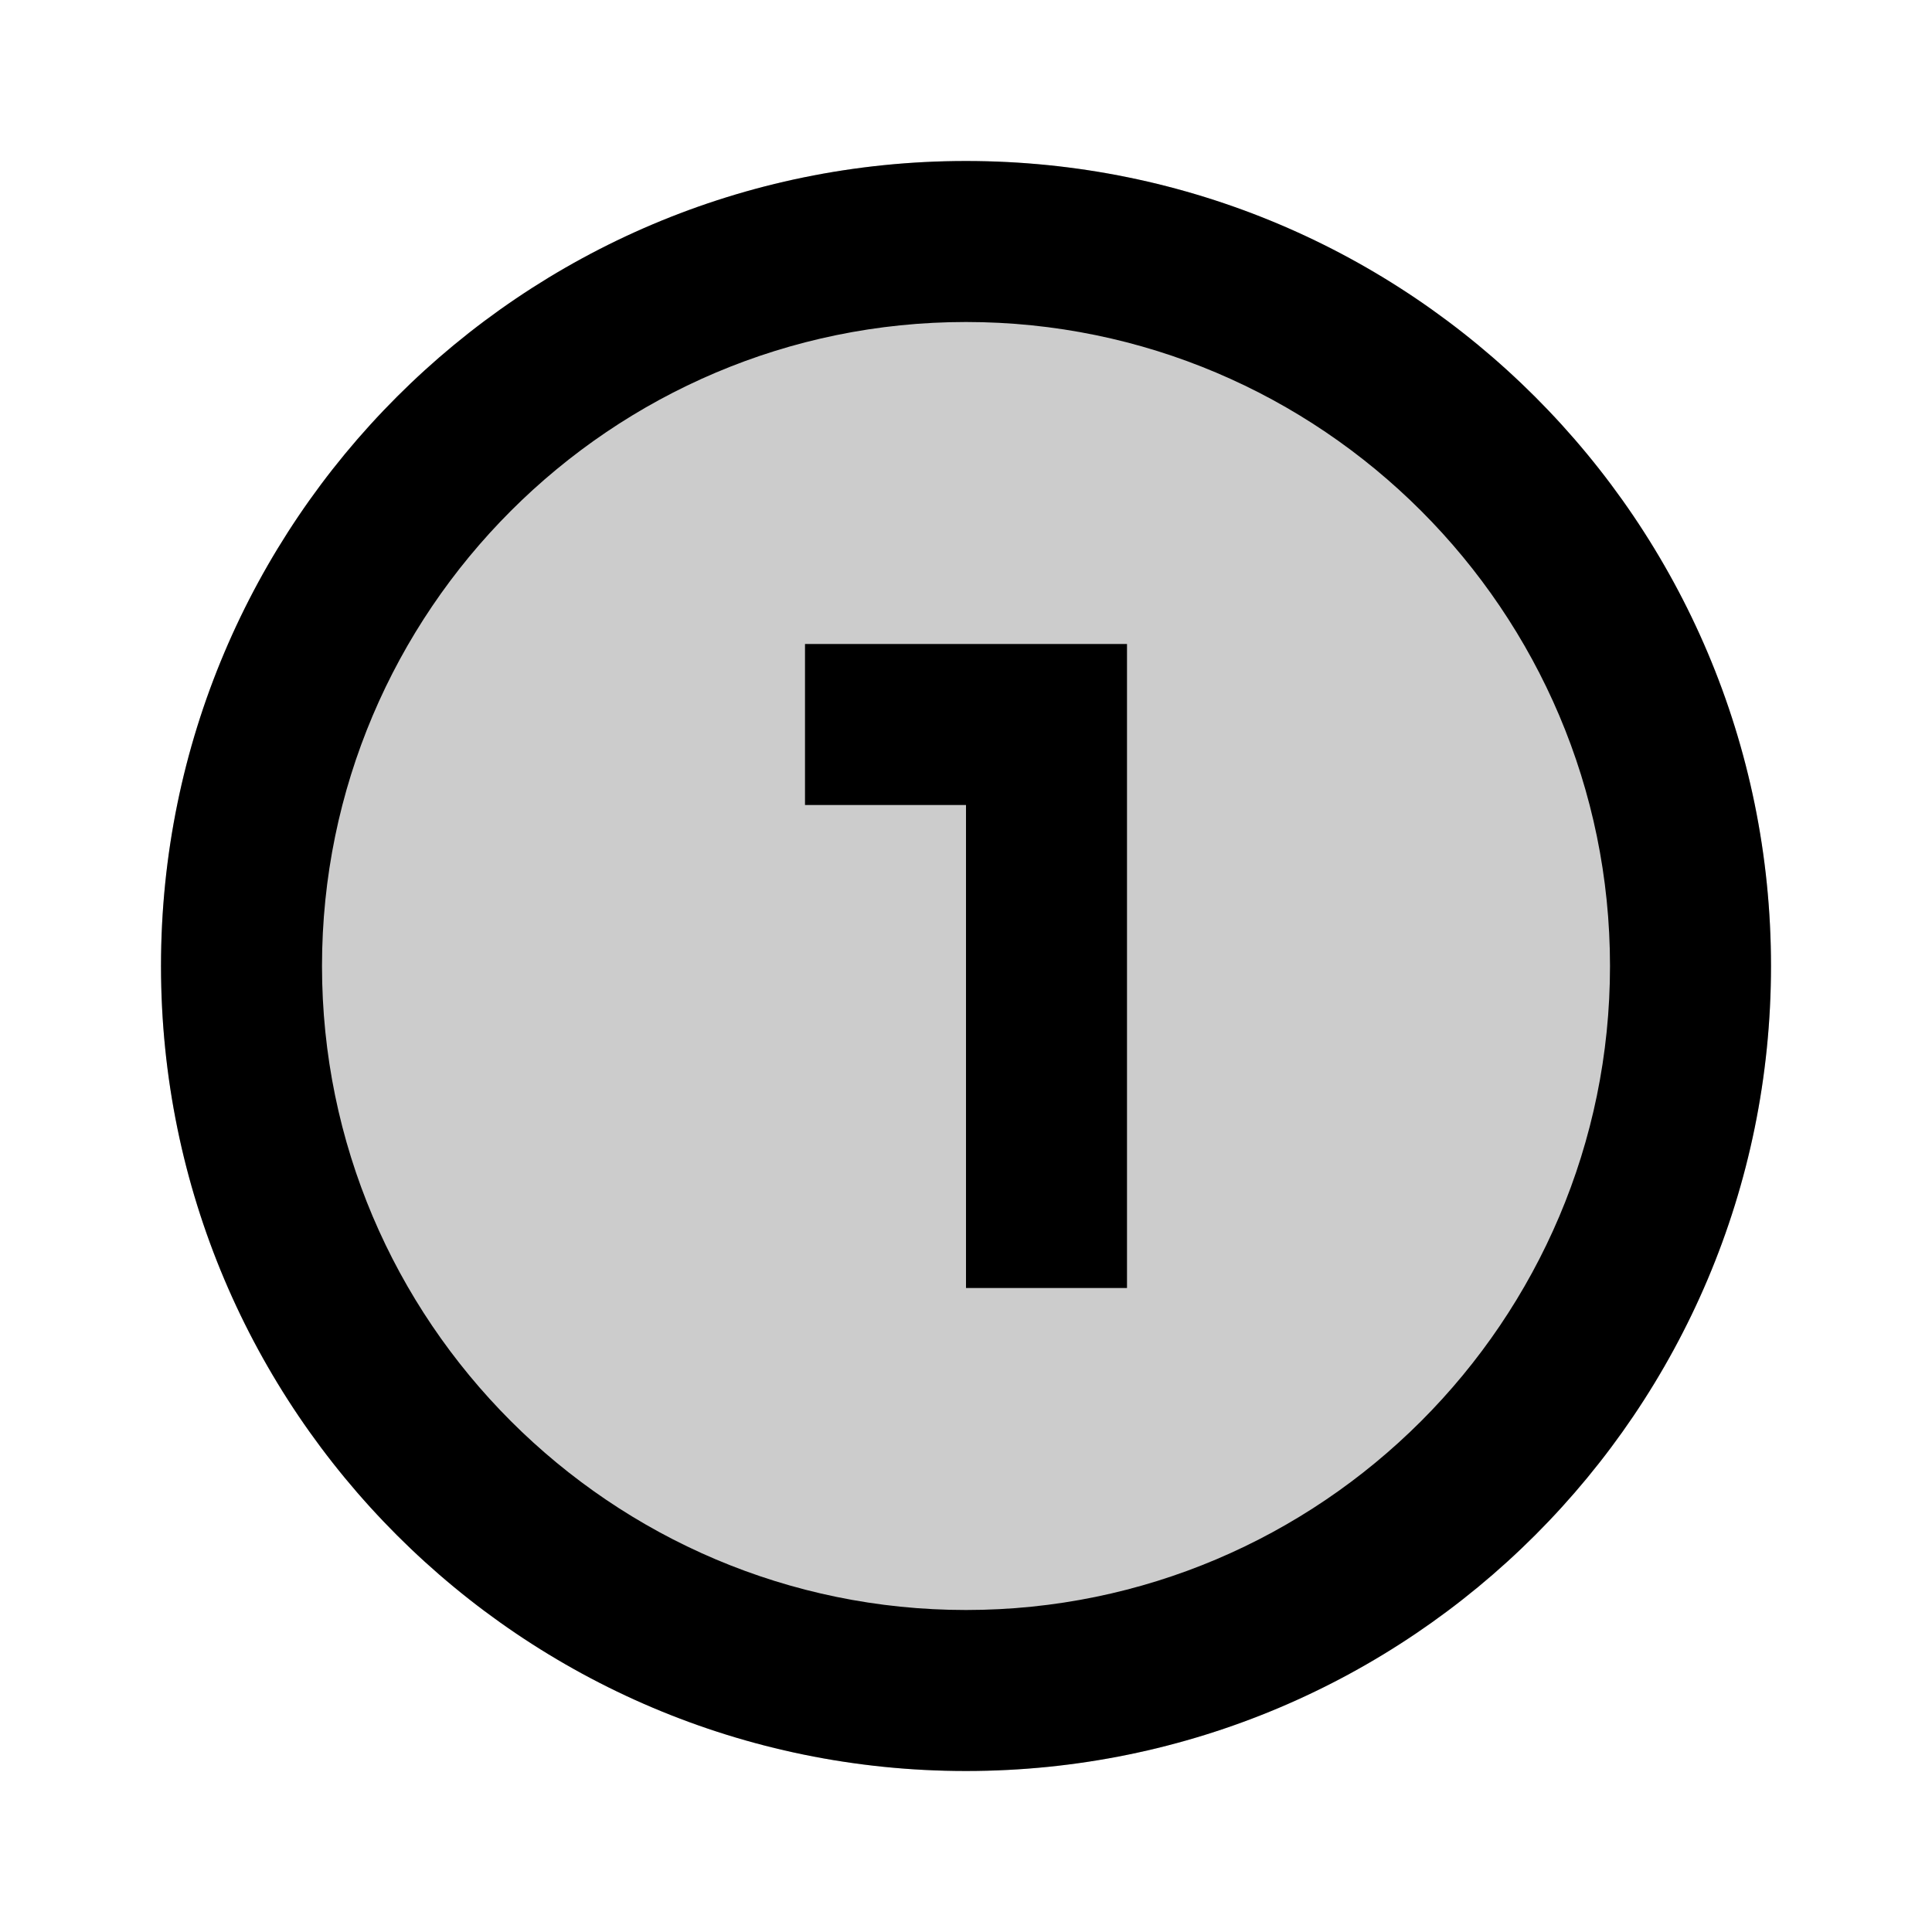
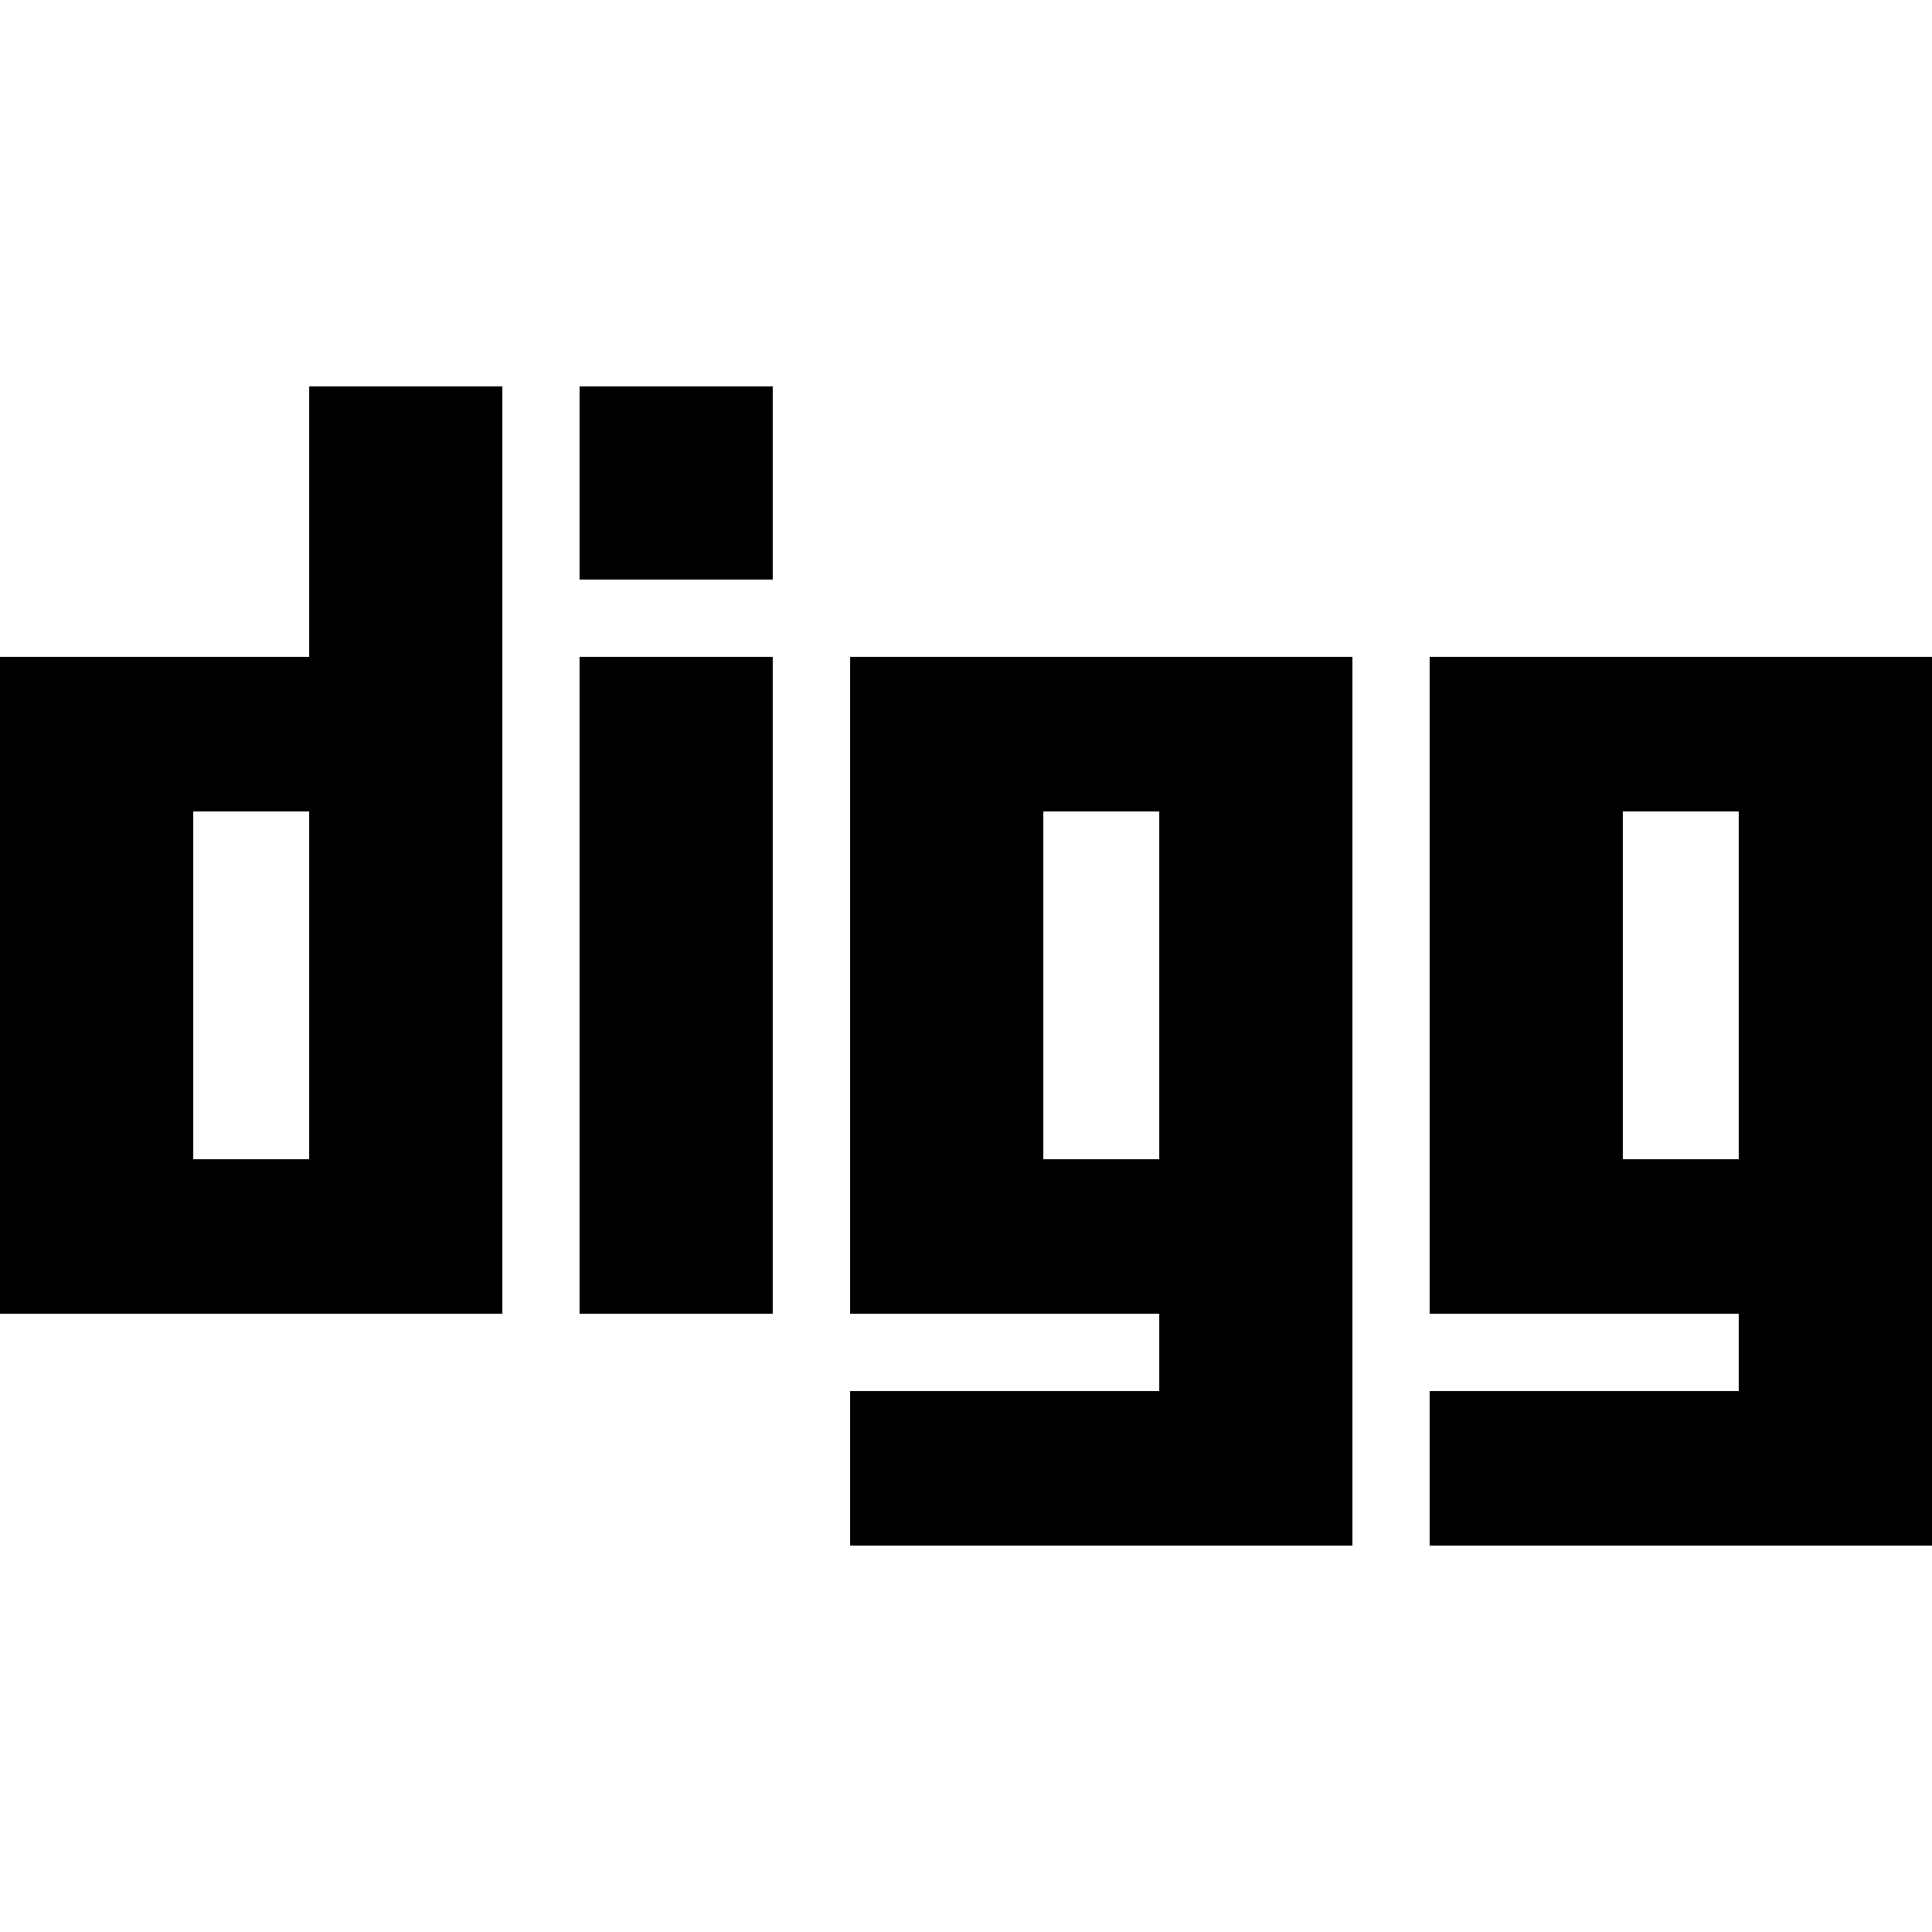
- <svg xmlns="http://www.w3.org/2000/svg" width="24" height="24" viewBox="0 0 24 24">
-   <circle cx="12" cy="12" r="10" fill="currentColor" opacity="0.2" />
-   <path fill="currentColor" d="M12 2C6.48 2 2 6.48 2 12s4.48 10 10 10 10-4.48 10-10S17.52 2 12 2zm0 18c-4.41 0-8-3.59-8-8s3.59-8 8-8 8 3.59 8 8-3.59 8-8 8z" />
-   <path fill="currentColor" d="M10 8h4v8h-2v-6h-2V8z" />
+ <svg xmlns="http://www.w3.org/2000/svg" role="img" viewBox="0 0 24 24">
+   <path d="M17.76 8.16v8.16h3.84v.96h-3.84v1.92H24V8.16h-6.24zm-7.2 0v8.16h3.84v.96h-3.84v1.92h6.24V8.16h-6.24zM3.84 4.8v3.36H0v8.16h6.24V4.8h-2.4zM9.6 8.16H7.2v8.16h2.4V8.16zm12 6.24h-1.44v-4.32h1.44v4.32zm-17.76 0H2.4v-4.32h1.44v4.32zm10.56 0h-1.44v-4.32h1.44v4.32zM9.6 4.8H7.2v2.4h2.4V4.8z" />
</svg>
